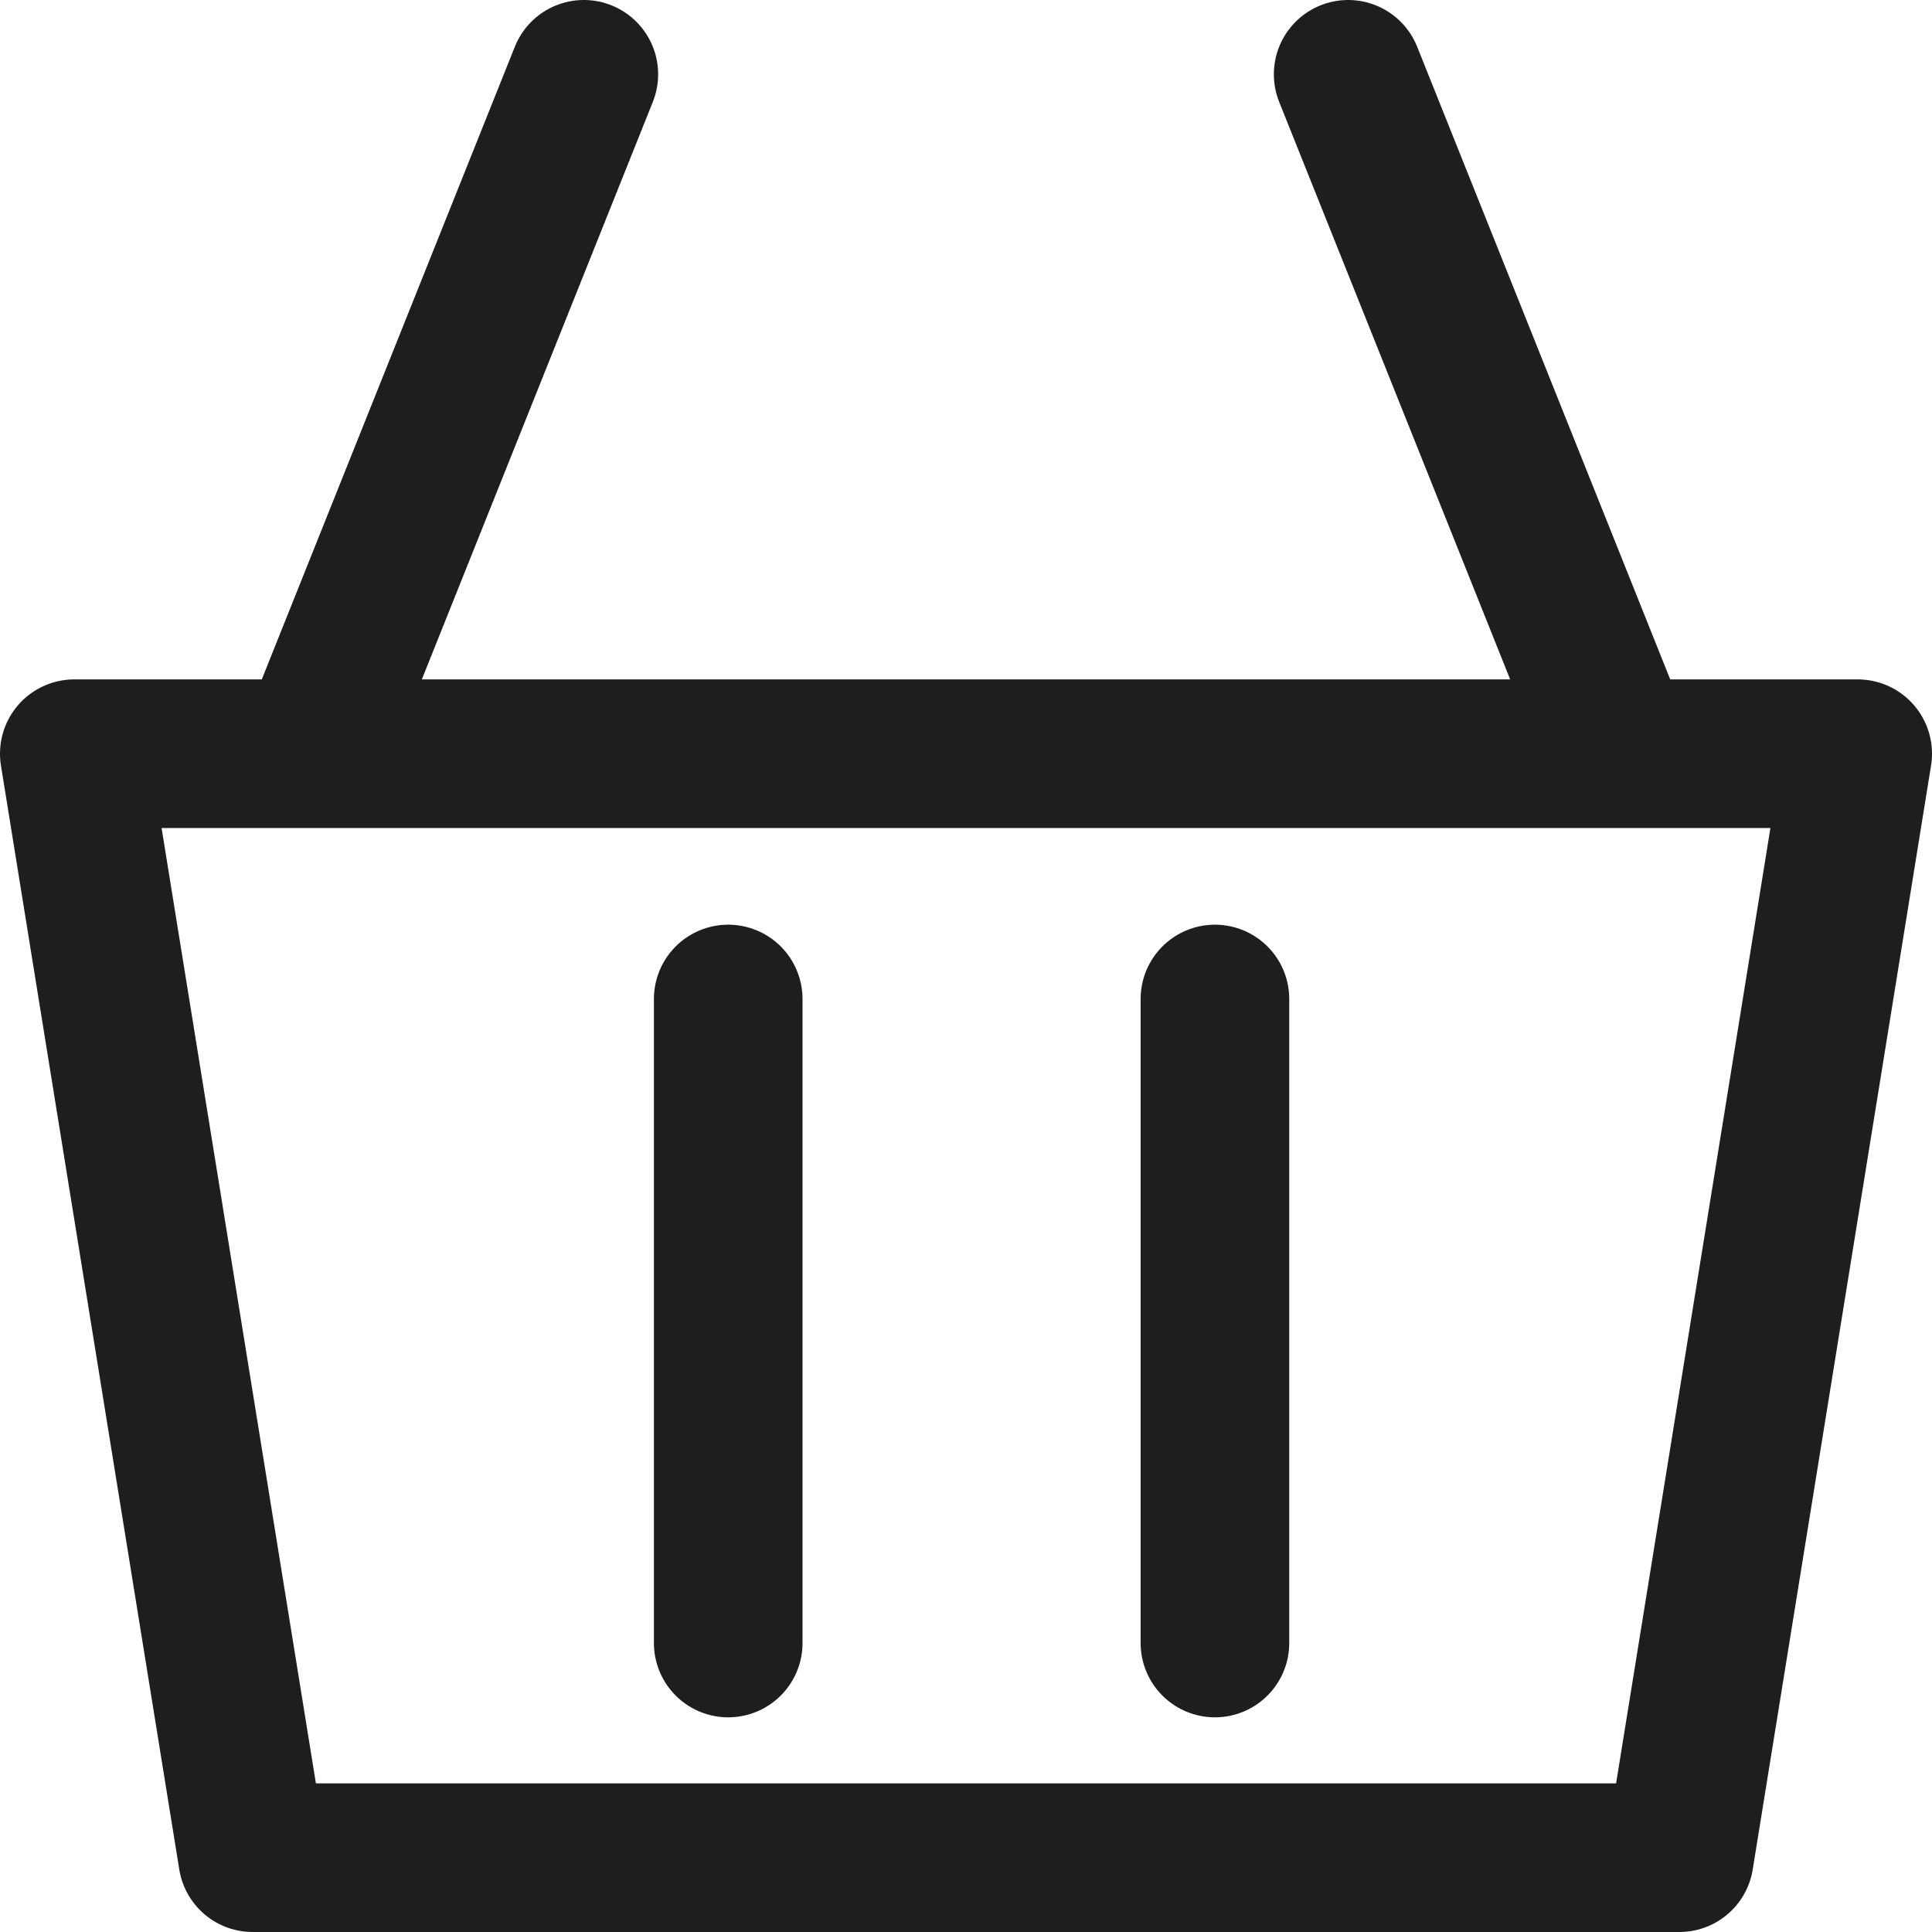
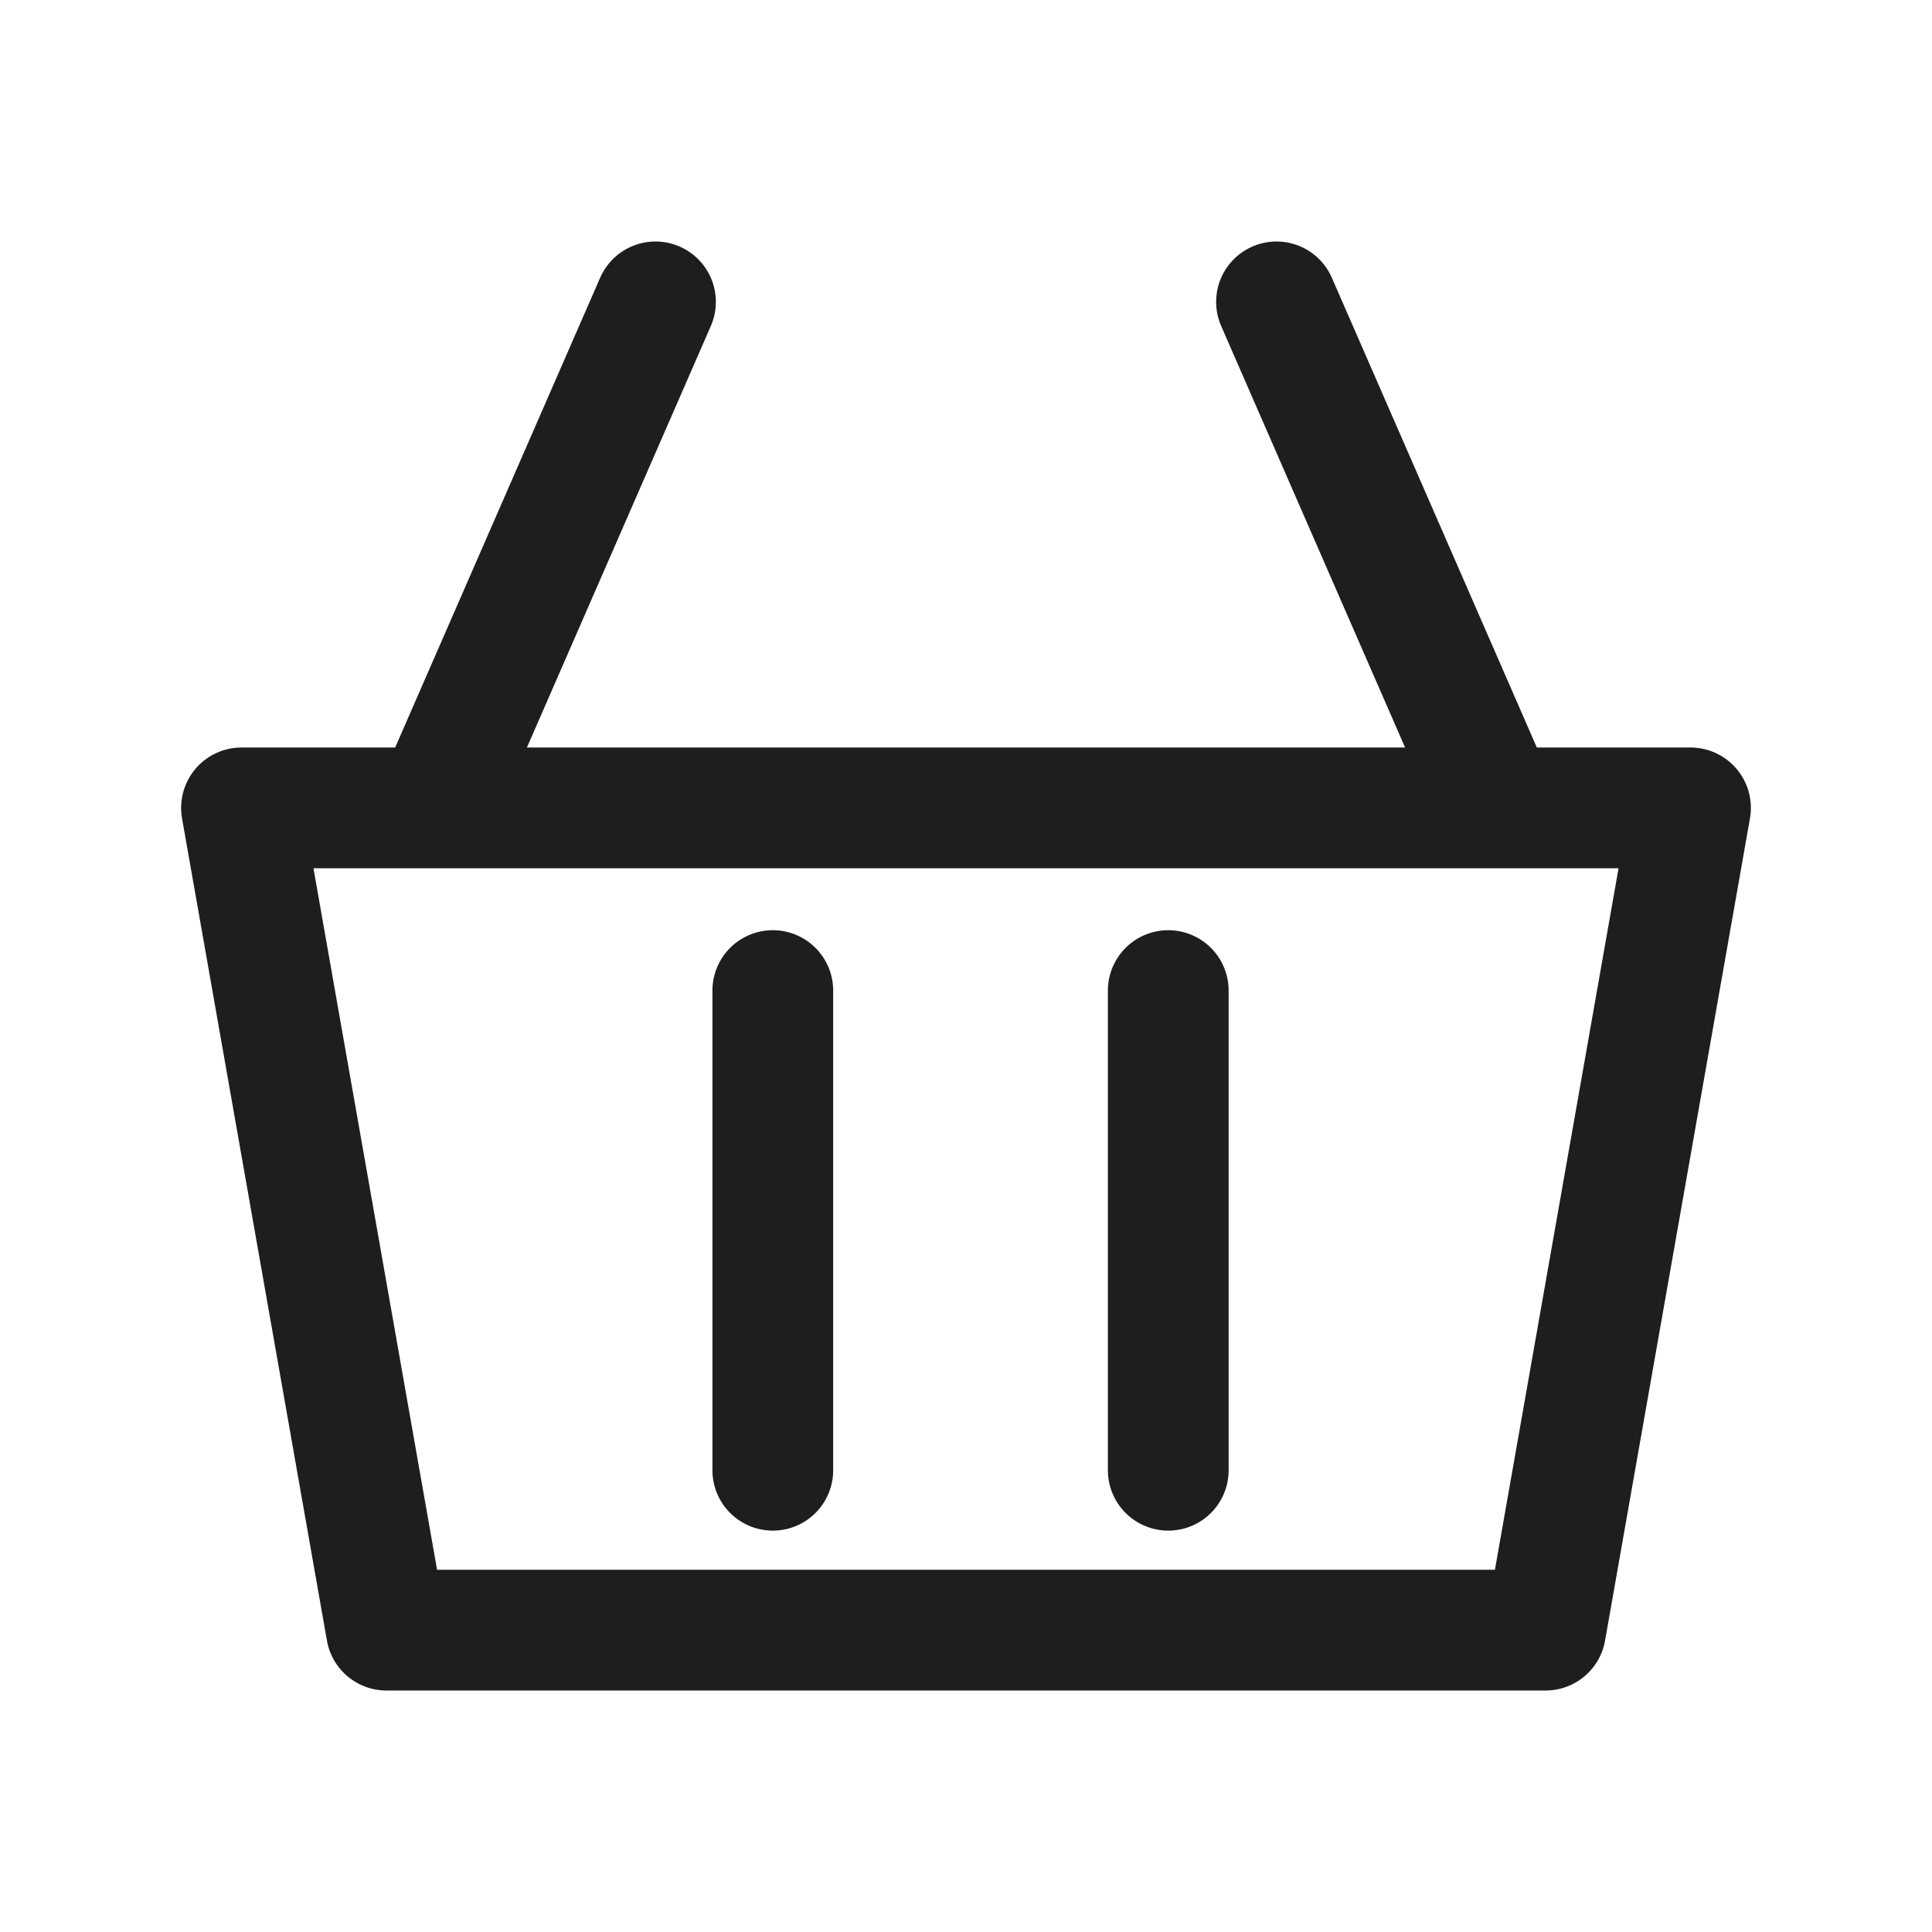
- <svg xmlns="http://www.w3.org/2000/svg" width="26" height="26" viewBox="0 0 26 26" fill="none">
-   <path d="M9.8 13.444V22.111M16.35 13.444V22.111M4.2 10.143H1L3.4 25H22.6L25 10.143H21.8M4.2 10.143L7.857 1M4.2 10.143H21.8M21.8 10.143L18.143 1" stroke="#1E1E1E" stroke-width="2" stroke-linecap="round" stroke-linejoin="round" />
+ <svg xmlns="http://www.w3.org/2000/svg" width="32" height="32" viewBox="0 0 32 32" fill="none">
+   <path d="M12.8 16.407V24.352M19.35 16.407V24.352M7.2 13.381H4L6.4 27H25.6L28 13.381H24.8M7.2 13.381L10.857 5M7.2 13.381H24.8M24.8 13.381L21.143 5" stroke="#1E1E1E" stroke-width="2" stroke-linecap="round" stroke-linejoin="round" />
</svg>
